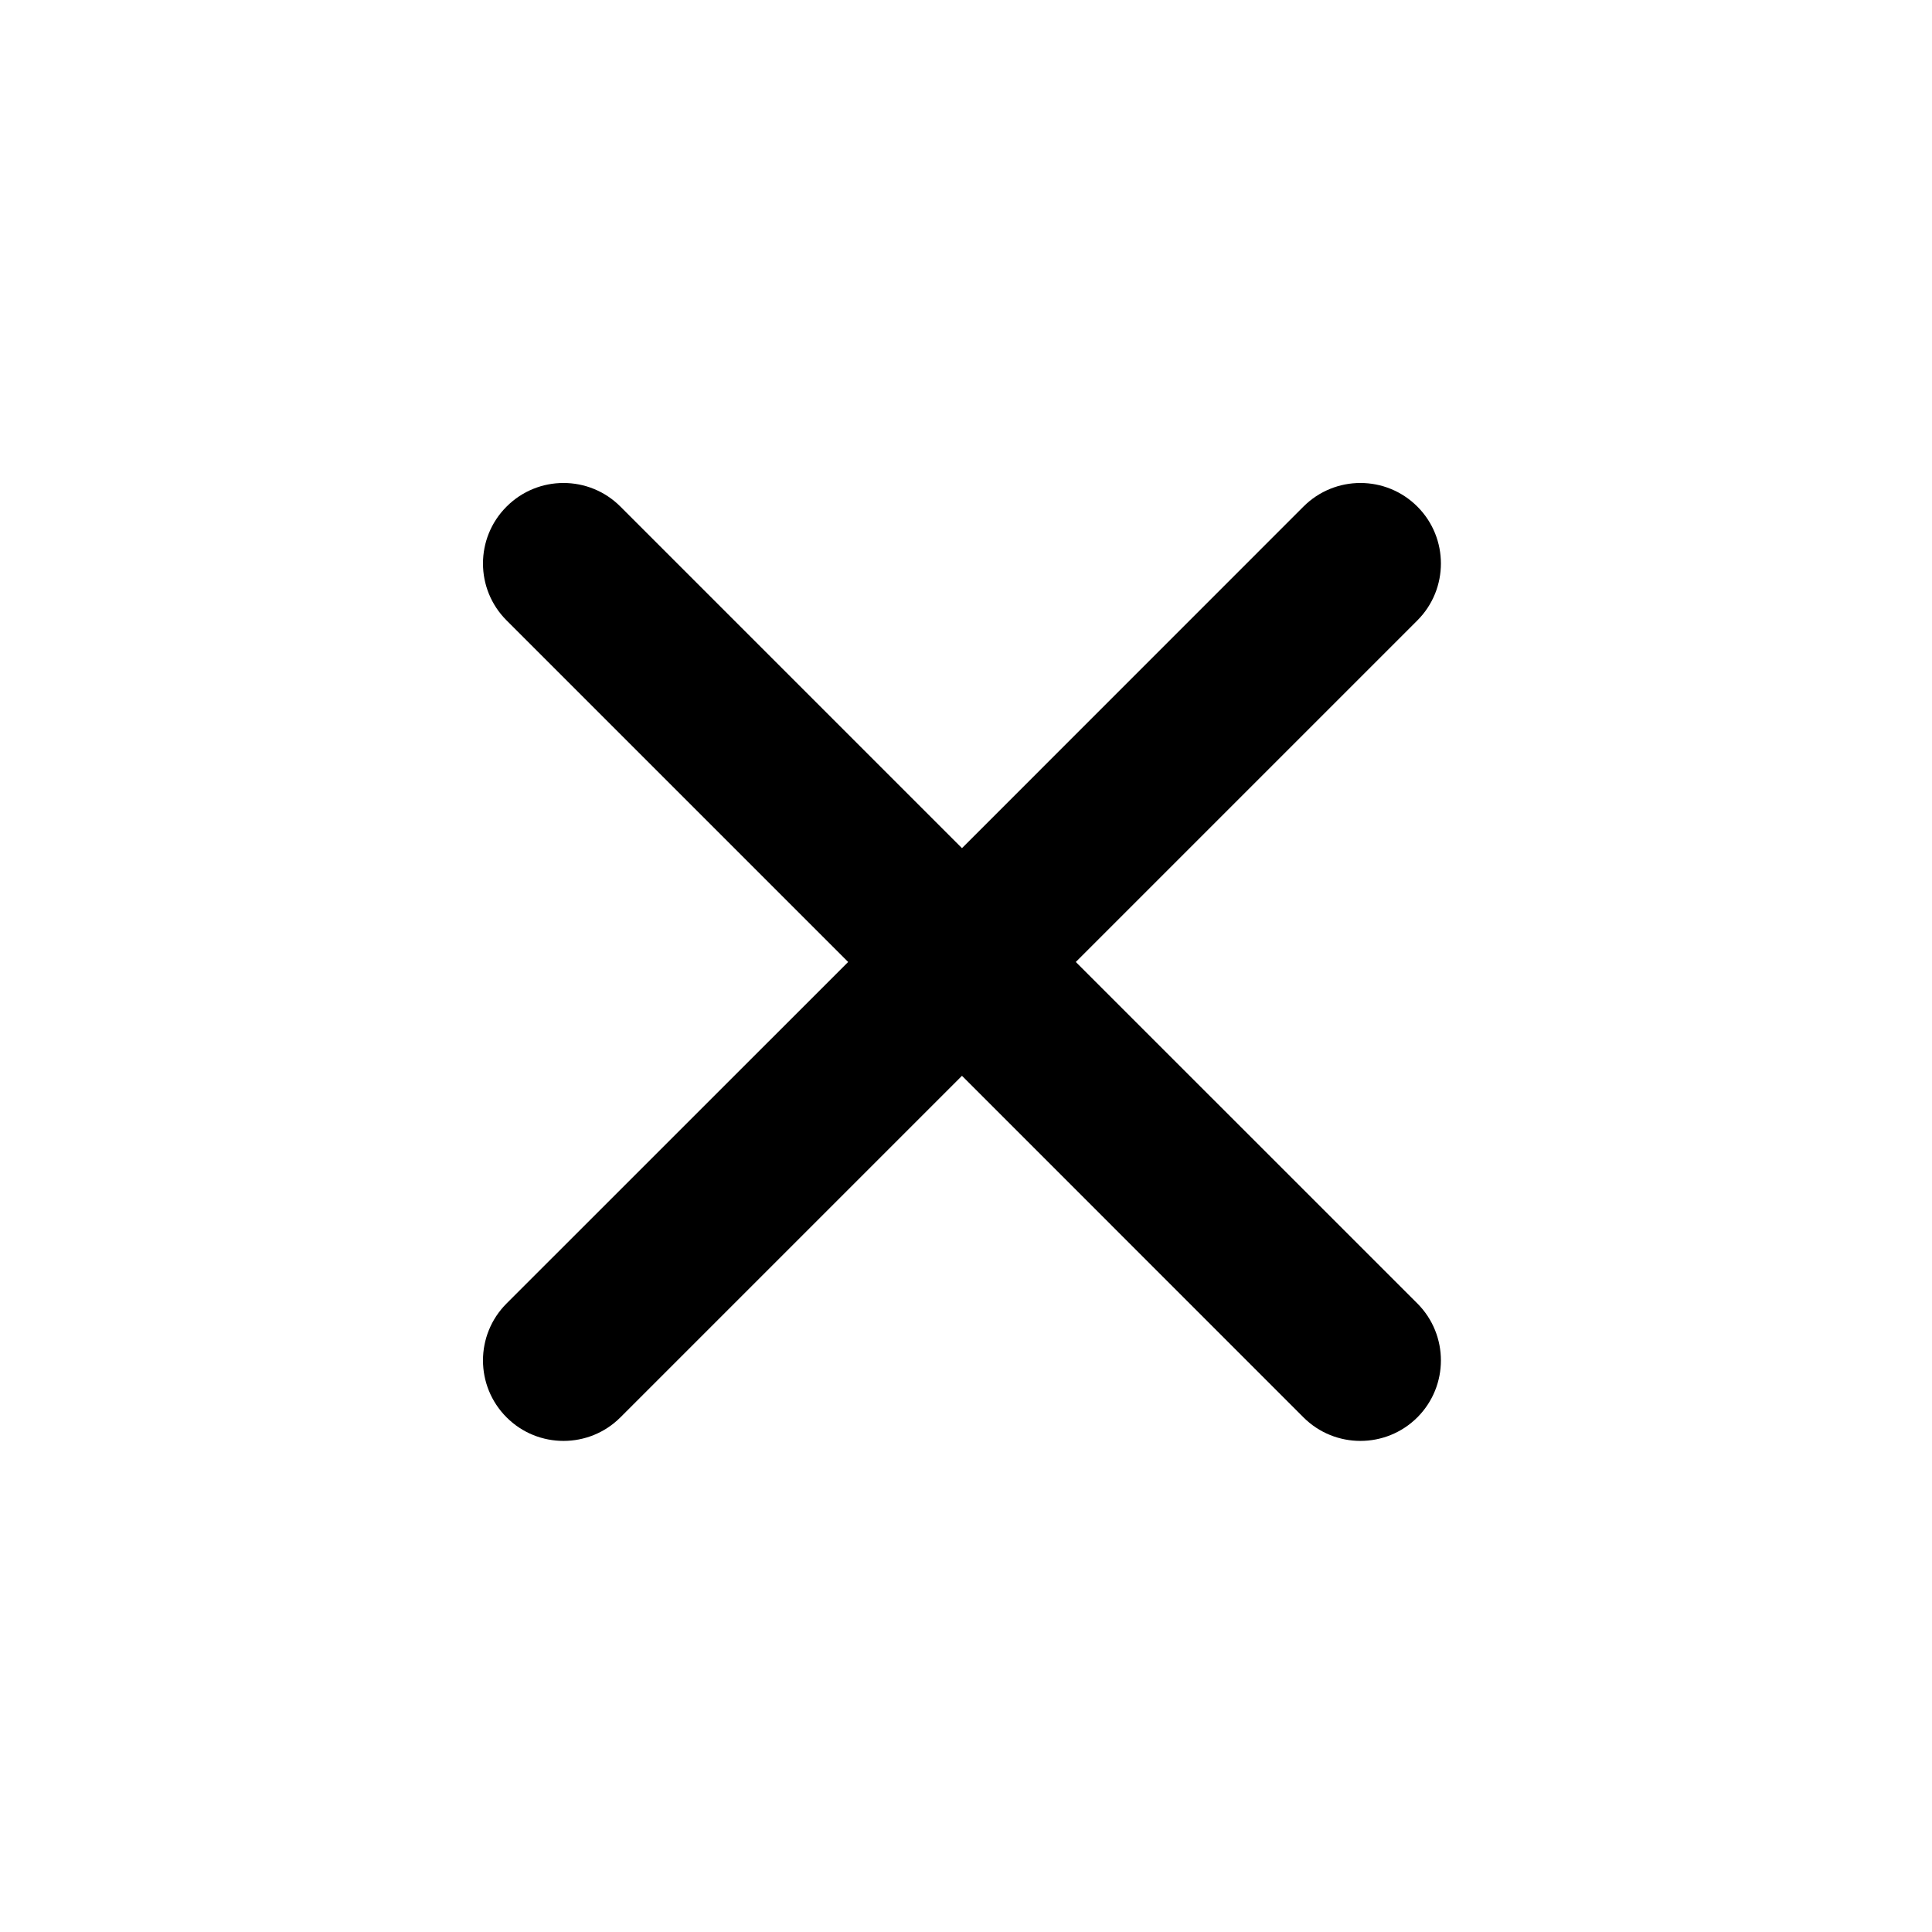
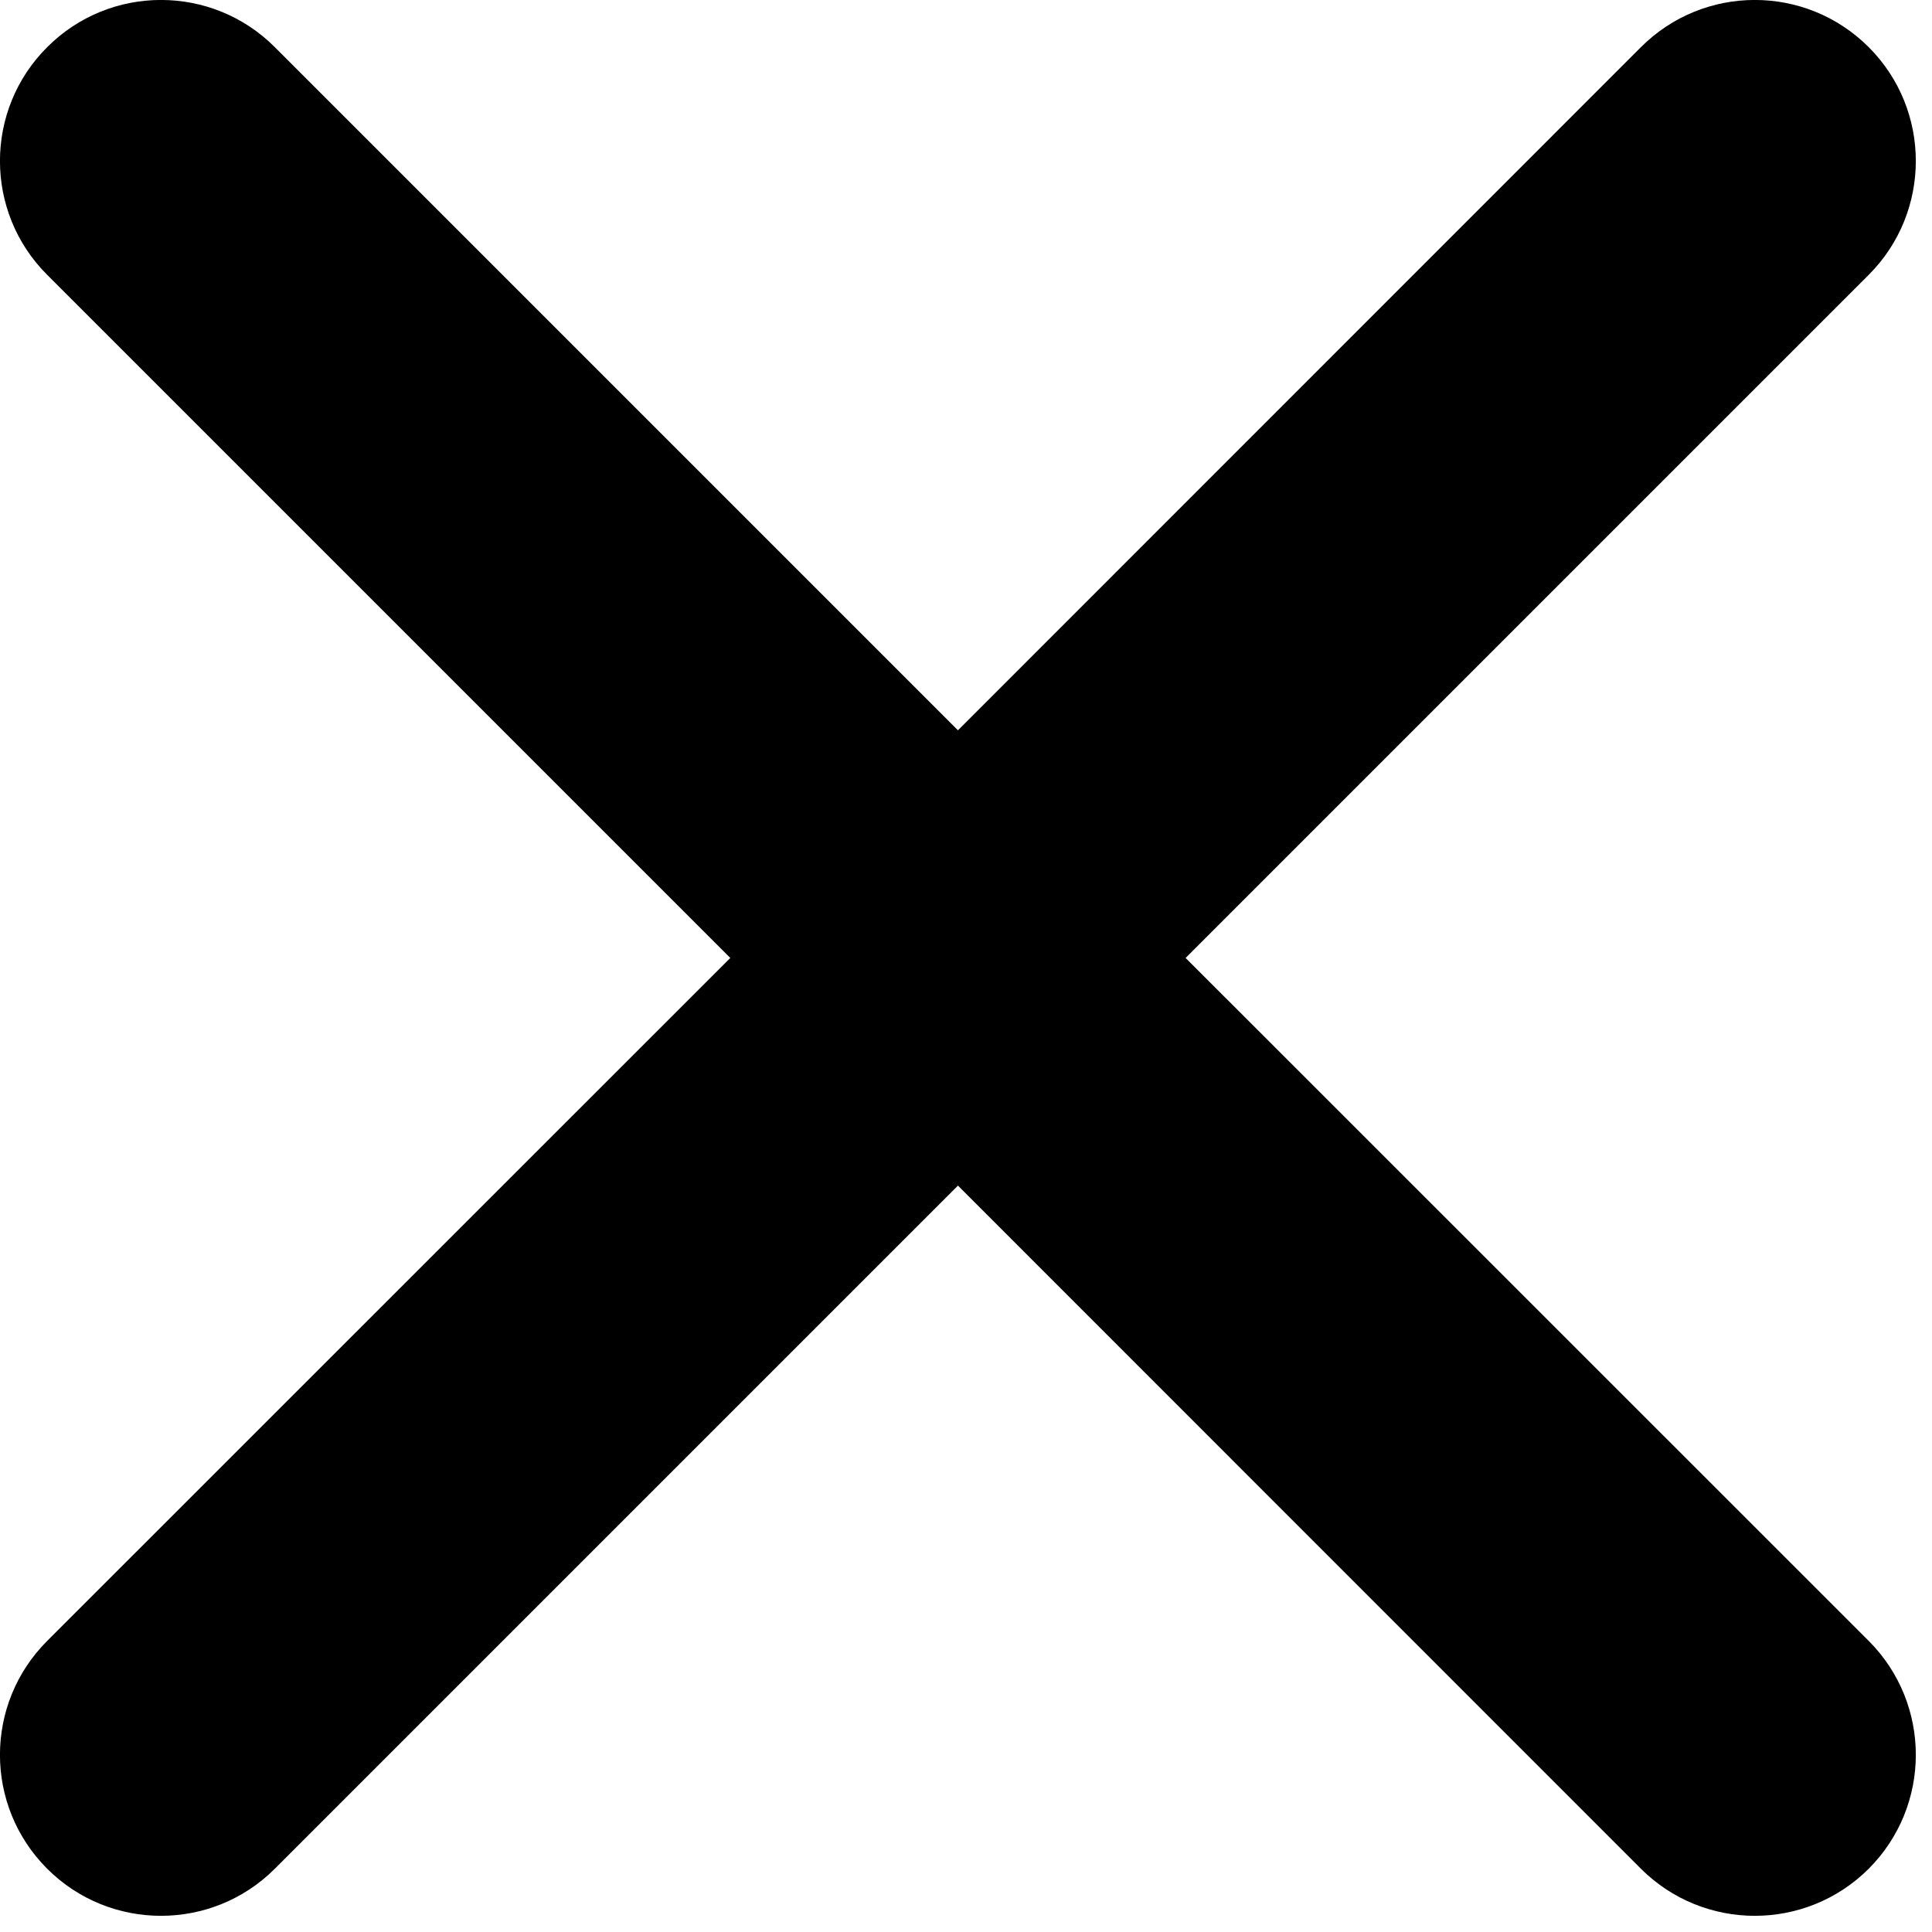
- <svg xmlns="http://www.w3.org/2000/svg" viewBox="0 0 24 24">
-   <path d="M13.364,11.95 L17.607,16.192 C17.997,16.583 17.997,17.216 17.607,17.607 C17.216,17.997 16.583,17.997 16.192,17.607 L11.95,13.364 L7.707,17.607 C7.317,17.997 6.683,17.997 6.293,17.607 C5.902,17.216 5.902,16.583 6.293,16.192 L10.536,11.95 L6.293,7.707 C5.902,7.317 5.902,6.683 6.293,6.293 C6.683,5.902 7.317,5.902 7.707,6.293 L11.95,10.536 L16.192,6.293 C16.583,5.902 17.216,5.902 17.607,6.293 C17.997,6.683 17.997,7.317 17.607,7.707 L13.364,11.95 Z" />
+ <svg xmlns="http://www.w3.org/2000/svg" width="12px" height="12px" viewBox="0 0 12 12" version="1.1">
+   <path d="M7.364,5.95 L11.607,10.192 C11.997,10.583 11.997,11.216 11.607,11.607 C11.216,11.997 10.583,11.997 10.192,11.607 L5.95,7.364 L1.707,11.607 C1.317,11.997 0.683,11.997 0.293,11.607 C-0.098,11.216 -0.098,10.583 0.293,10.192 L4.536,5.95 L0.293,1.707 C-0.098,1.317 -0.098,0.683 0.293,0.293 C0.683,-0.098 1.317,-0.098 1.707,0.293 L5.95,4.536 L10.192,0.293 C10.583,-0.098 11.216,-0.098 11.607,0.293 C11.997,0.683 11.997,1.317 11.607,1.707 L7.364,5.95 Z" id="path-1" />
</svg>
